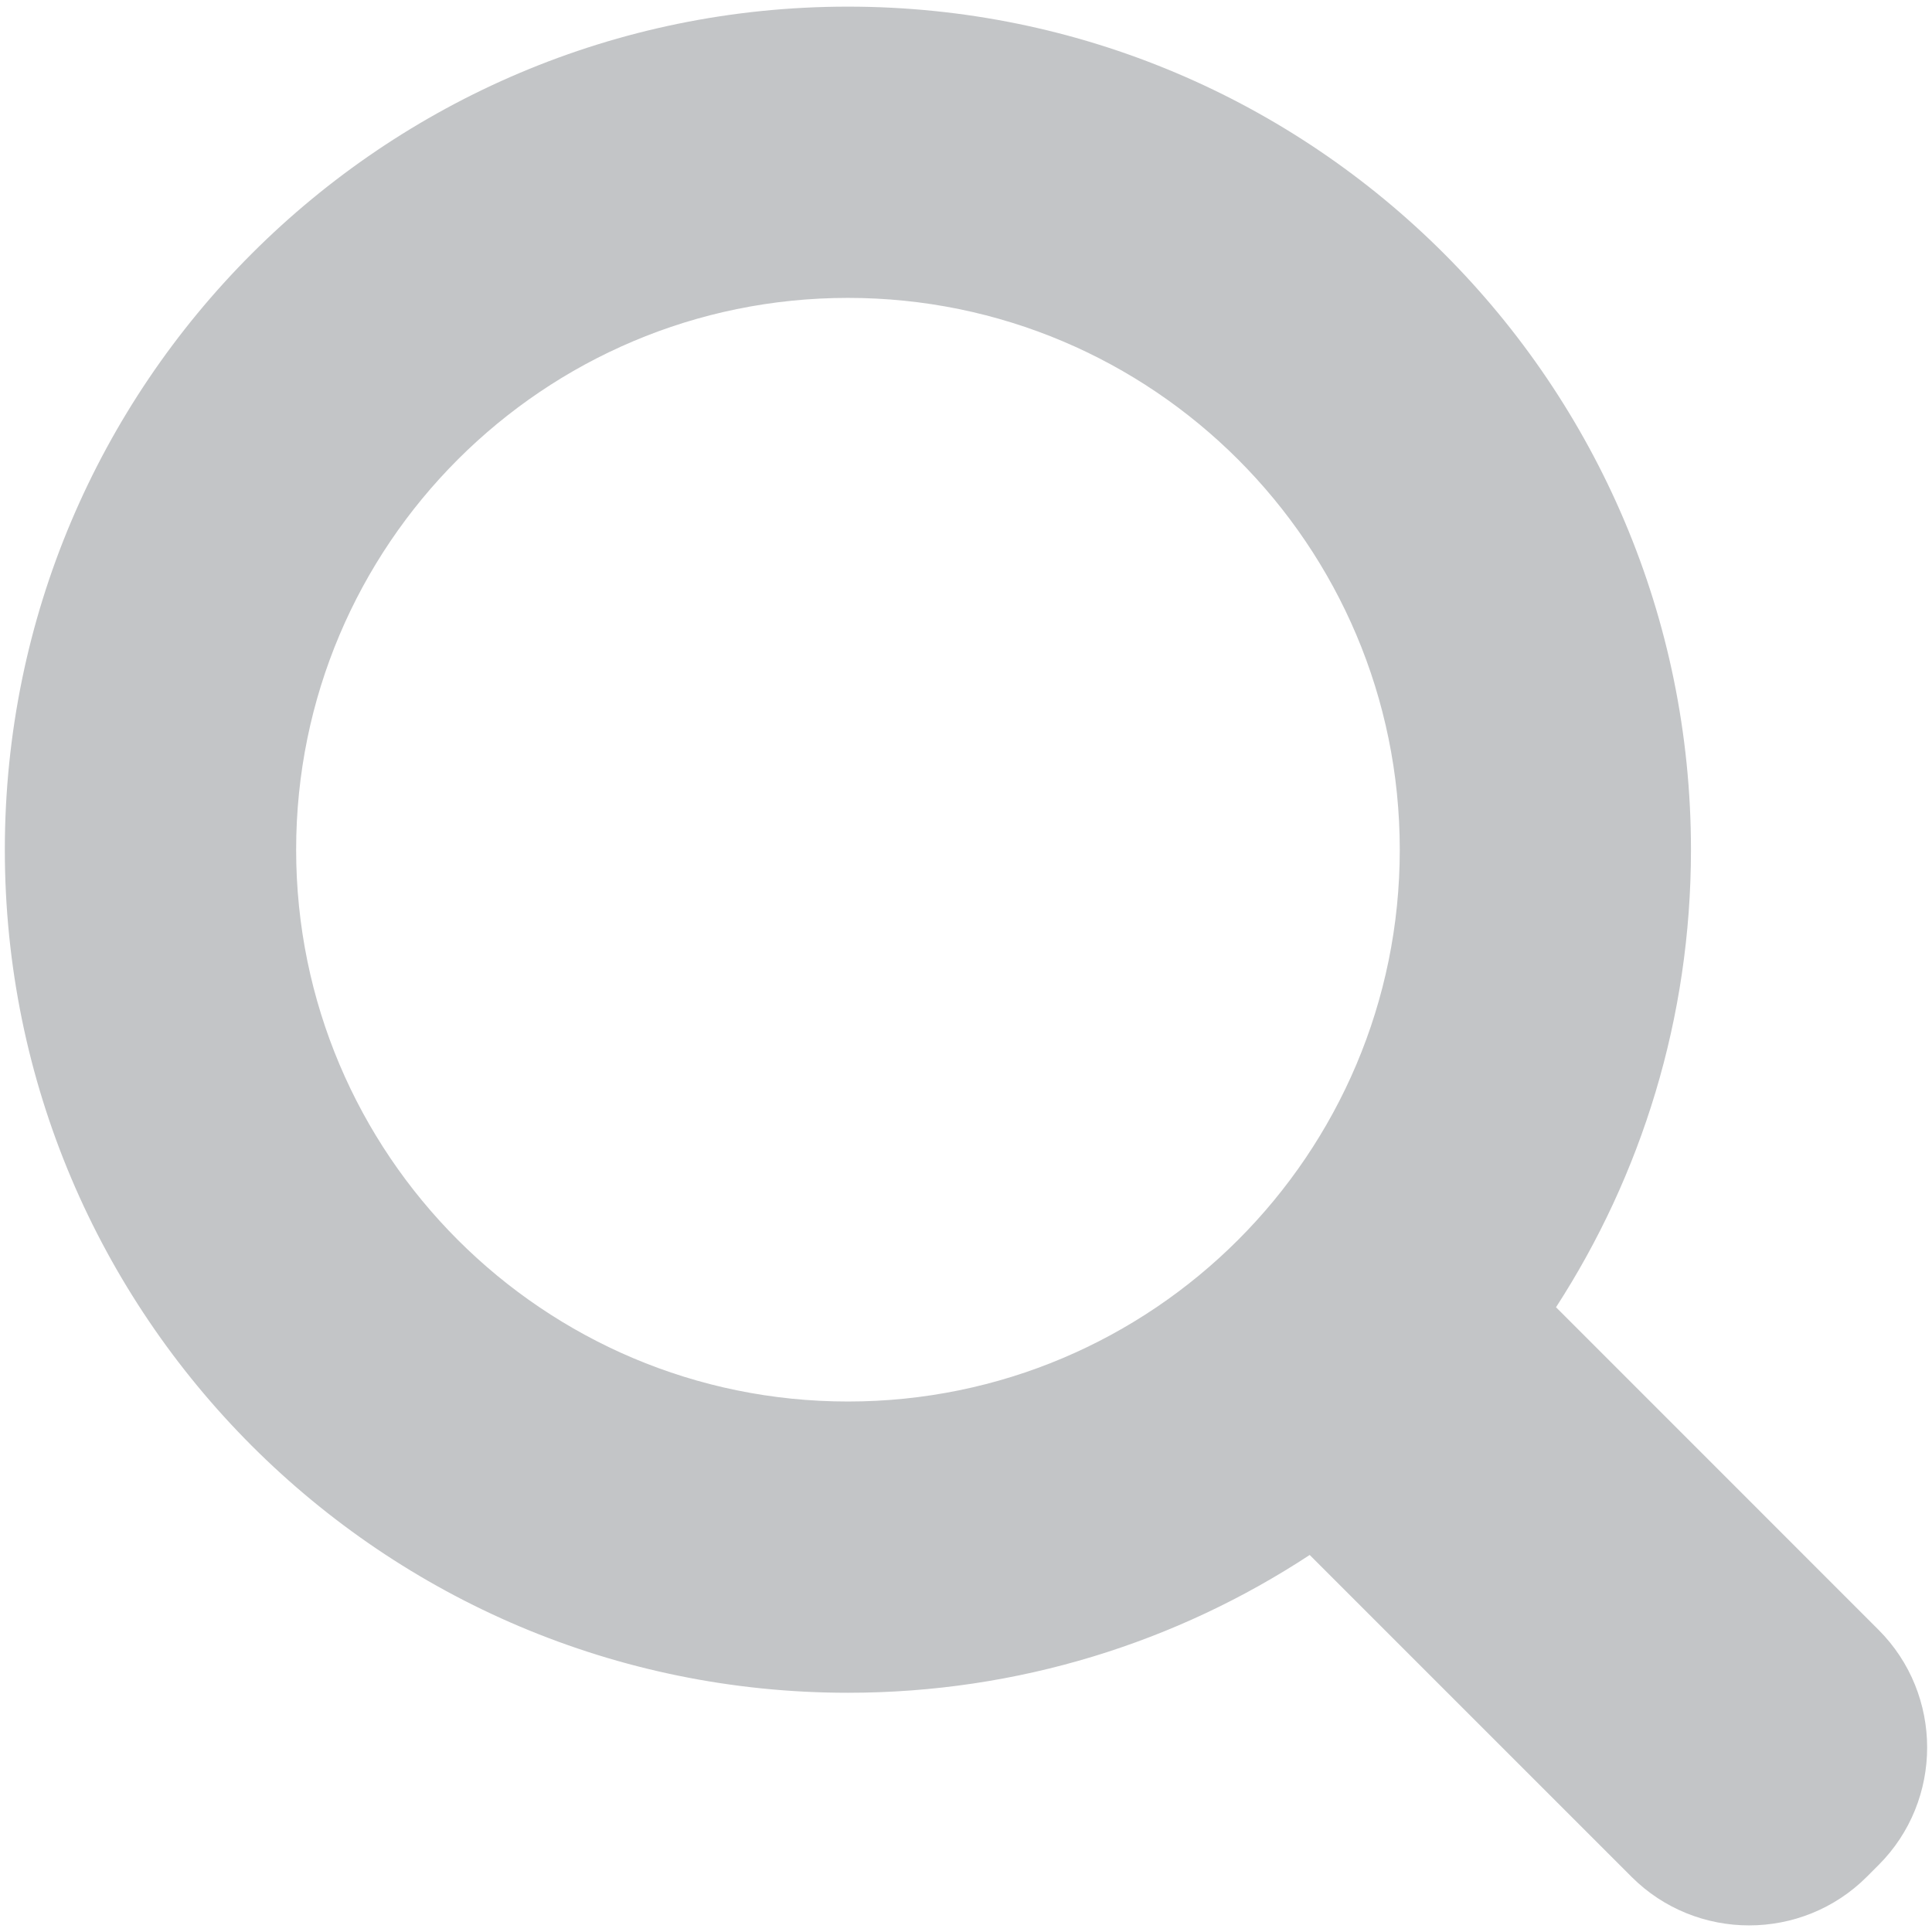
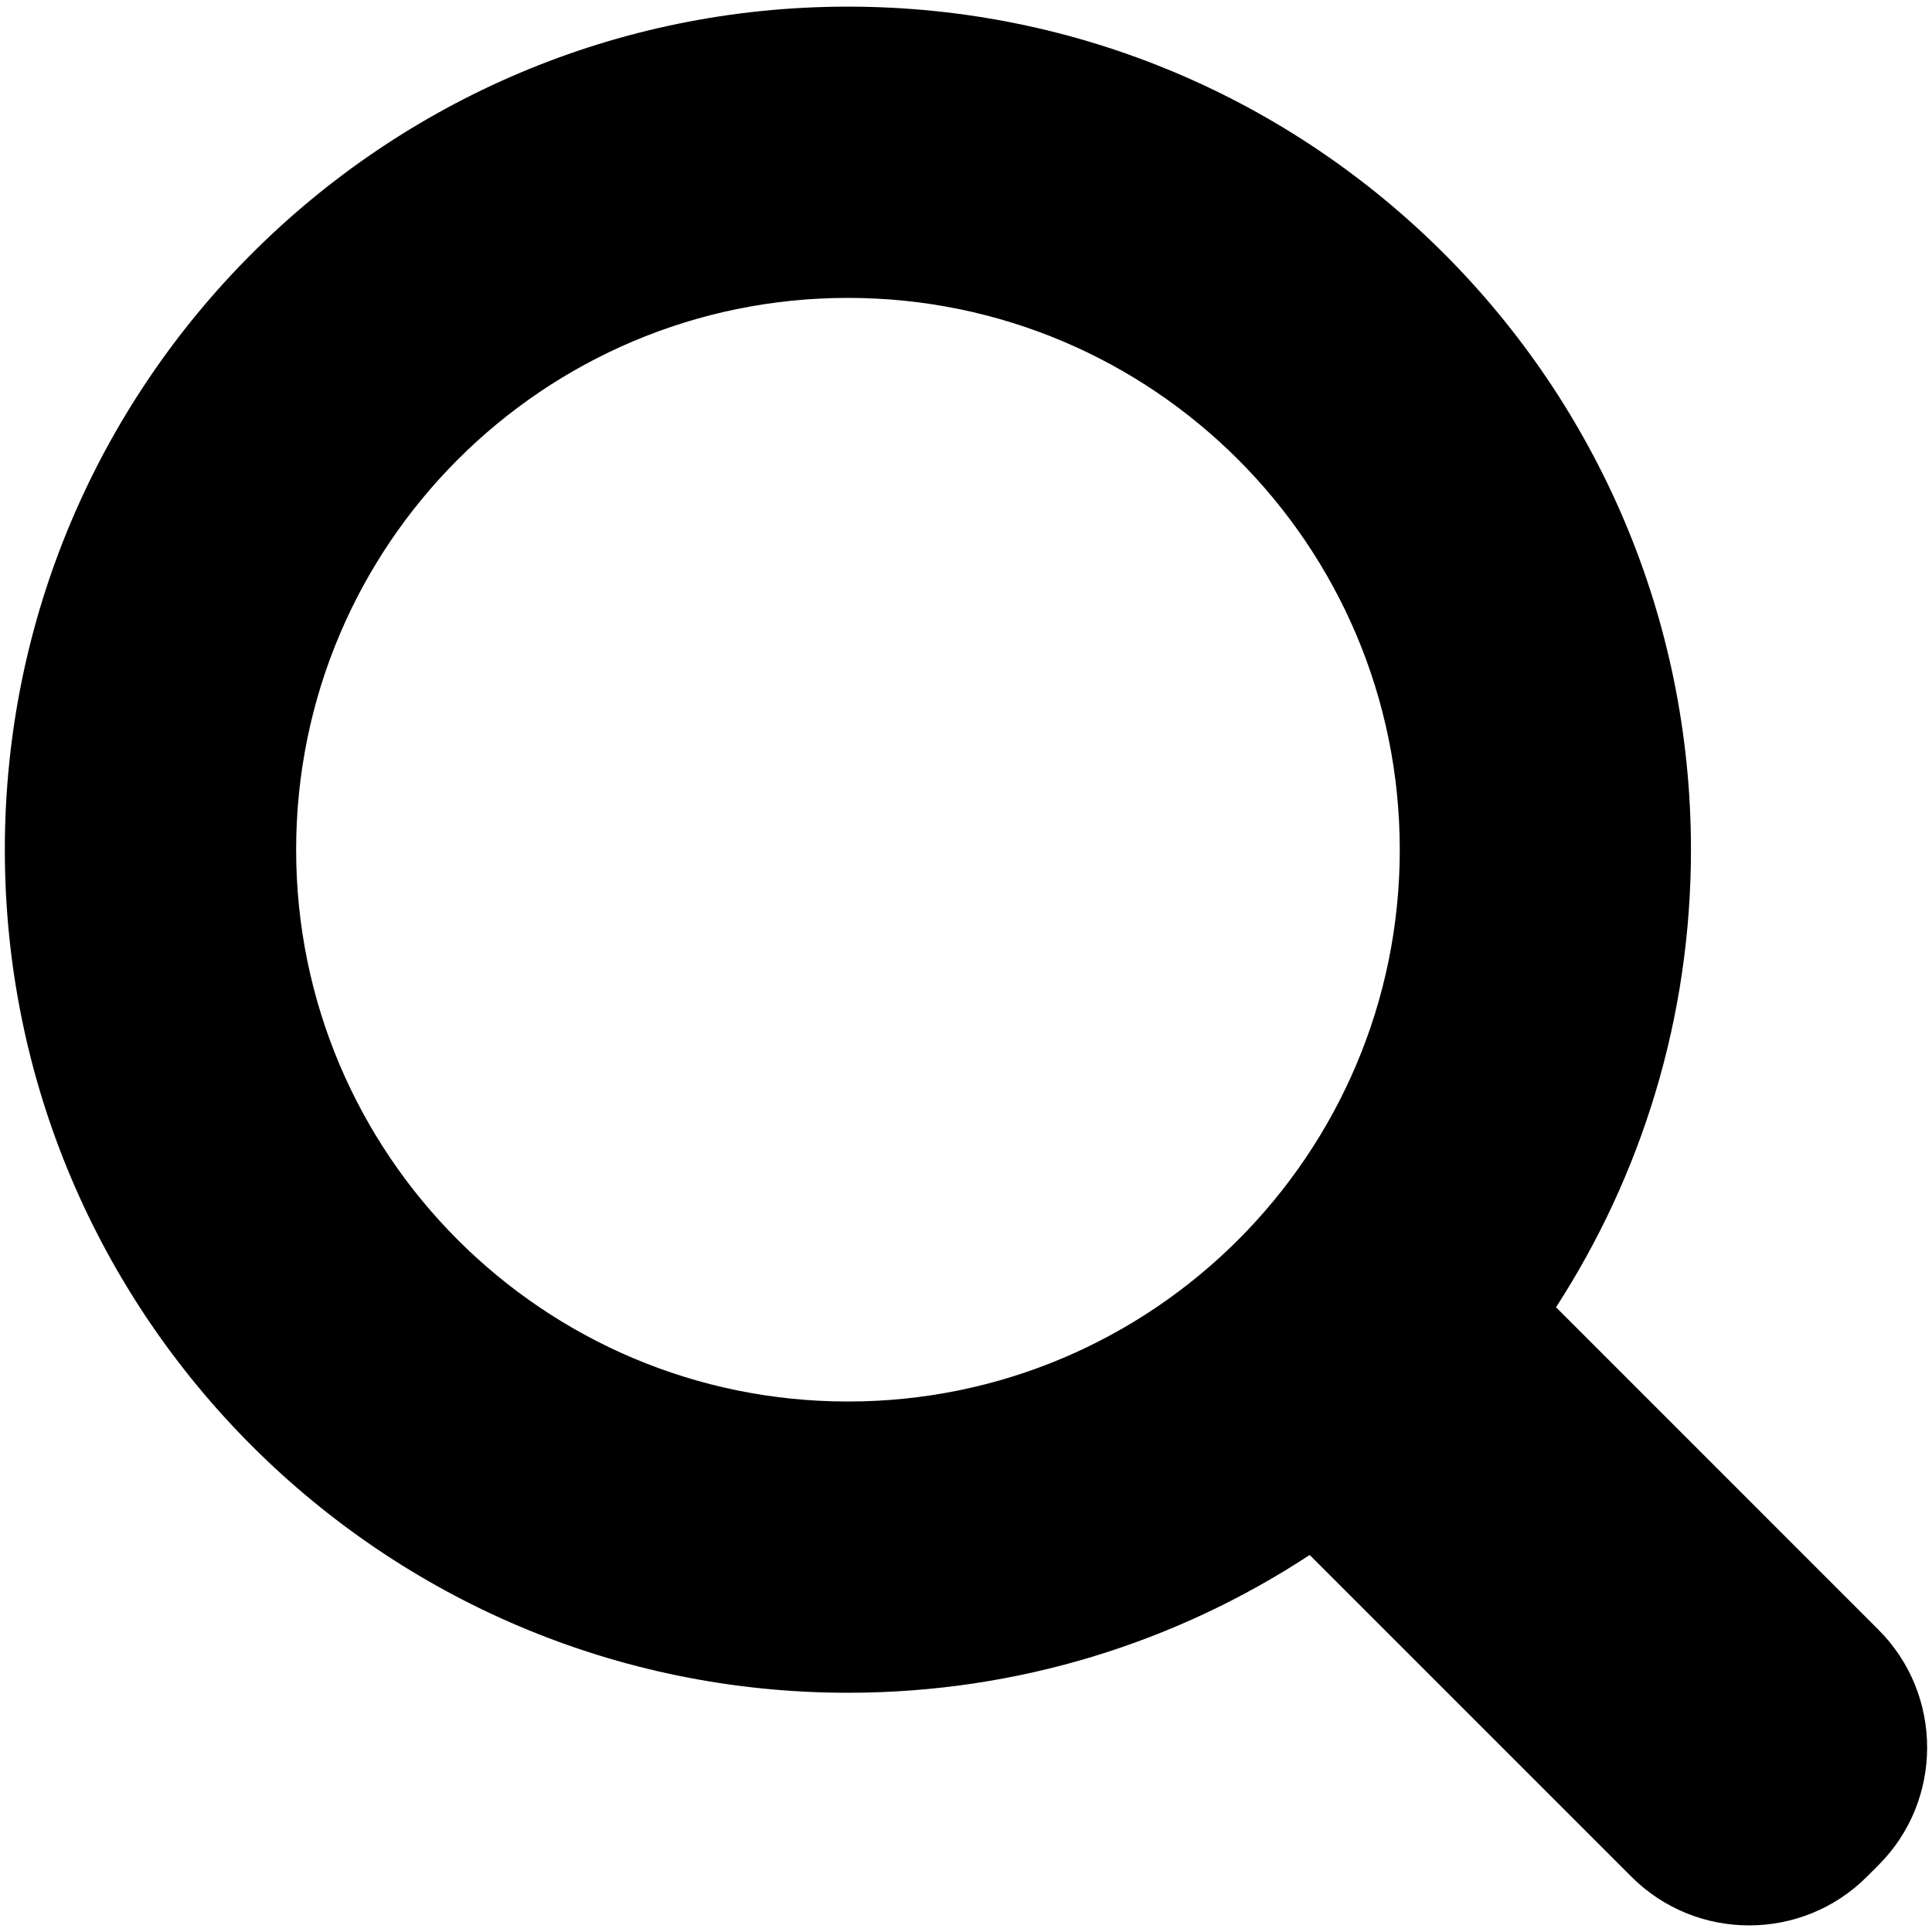
<svg xmlns="http://www.w3.org/2000/svg" width="33.2" height="33.2">
  <g>
    <rect fill="none" id="canvas_background" height="35.2" width="35.2" y="-1" x="-1" />
  </g>
  <g>
-     <path fill="#c3c5c7" id="svg_1" fill-rule="evenodd" clip-rule="evenodd" d="m14.571,0.114c8,0 14.487,6.488 14.487,14.488c0,2.898 -0.853,5.597 -2.319,7.862l5.542,5.543c1.114,1.114 1.114,2.931 0,4.043l-0.201,0.201c-1.114,1.114 -2.931,1.114 -4.044,0l-5.53,-5.53c-2.279,1.497 -5.005,2.368 -7.935,2.368c-8,0 -14.488,-6.488 -14.488,-14.487c0.001,-8 6.488,-14.488 14.488,-14.488l0,0zm0,5.005c-5.236,0 -9.482,4.247 -9.482,9.483c0,5.235 4.246,9.482 9.482,9.482c5.237,0 9.483,-4.247 9.483,-9.482c0,-5.236 -4.246,-9.483 -9.483,-9.483z" />
+     <path fill="#000000" id="svg_1" fill-rule="evenodd" clip-rule="evenodd" d="m14.571,0.114c8,0 14.487,6.488 14.487,14.488c0,2.898 -0.853,5.597 -2.319,7.862l5.542,5.543c1.114,1.114 1.114,2.931 0,4.043l-0.201,0.201c-1.114,1.114 -2.931,1.114 -4.044,0l-5.53,-5.53c-2.279,1.497 -5.005,2.368 -7.935,2.368c-8,0 -14.488,-6.488 -14.488,-14.487c0.001,-8 6.488,-14.488 14.488,-14.488l0,0zm0,5.005c-5.236,0 -9.482,4.247 -9.482,9.483c0,5.235 4.246,9.482 9.482,9.482c5.237,0 9.483,-4.247 9.483,-9.482c0,-5.236 -4.246,-9.483 -9.483,-9.483z" />
  </g>
</svg>
